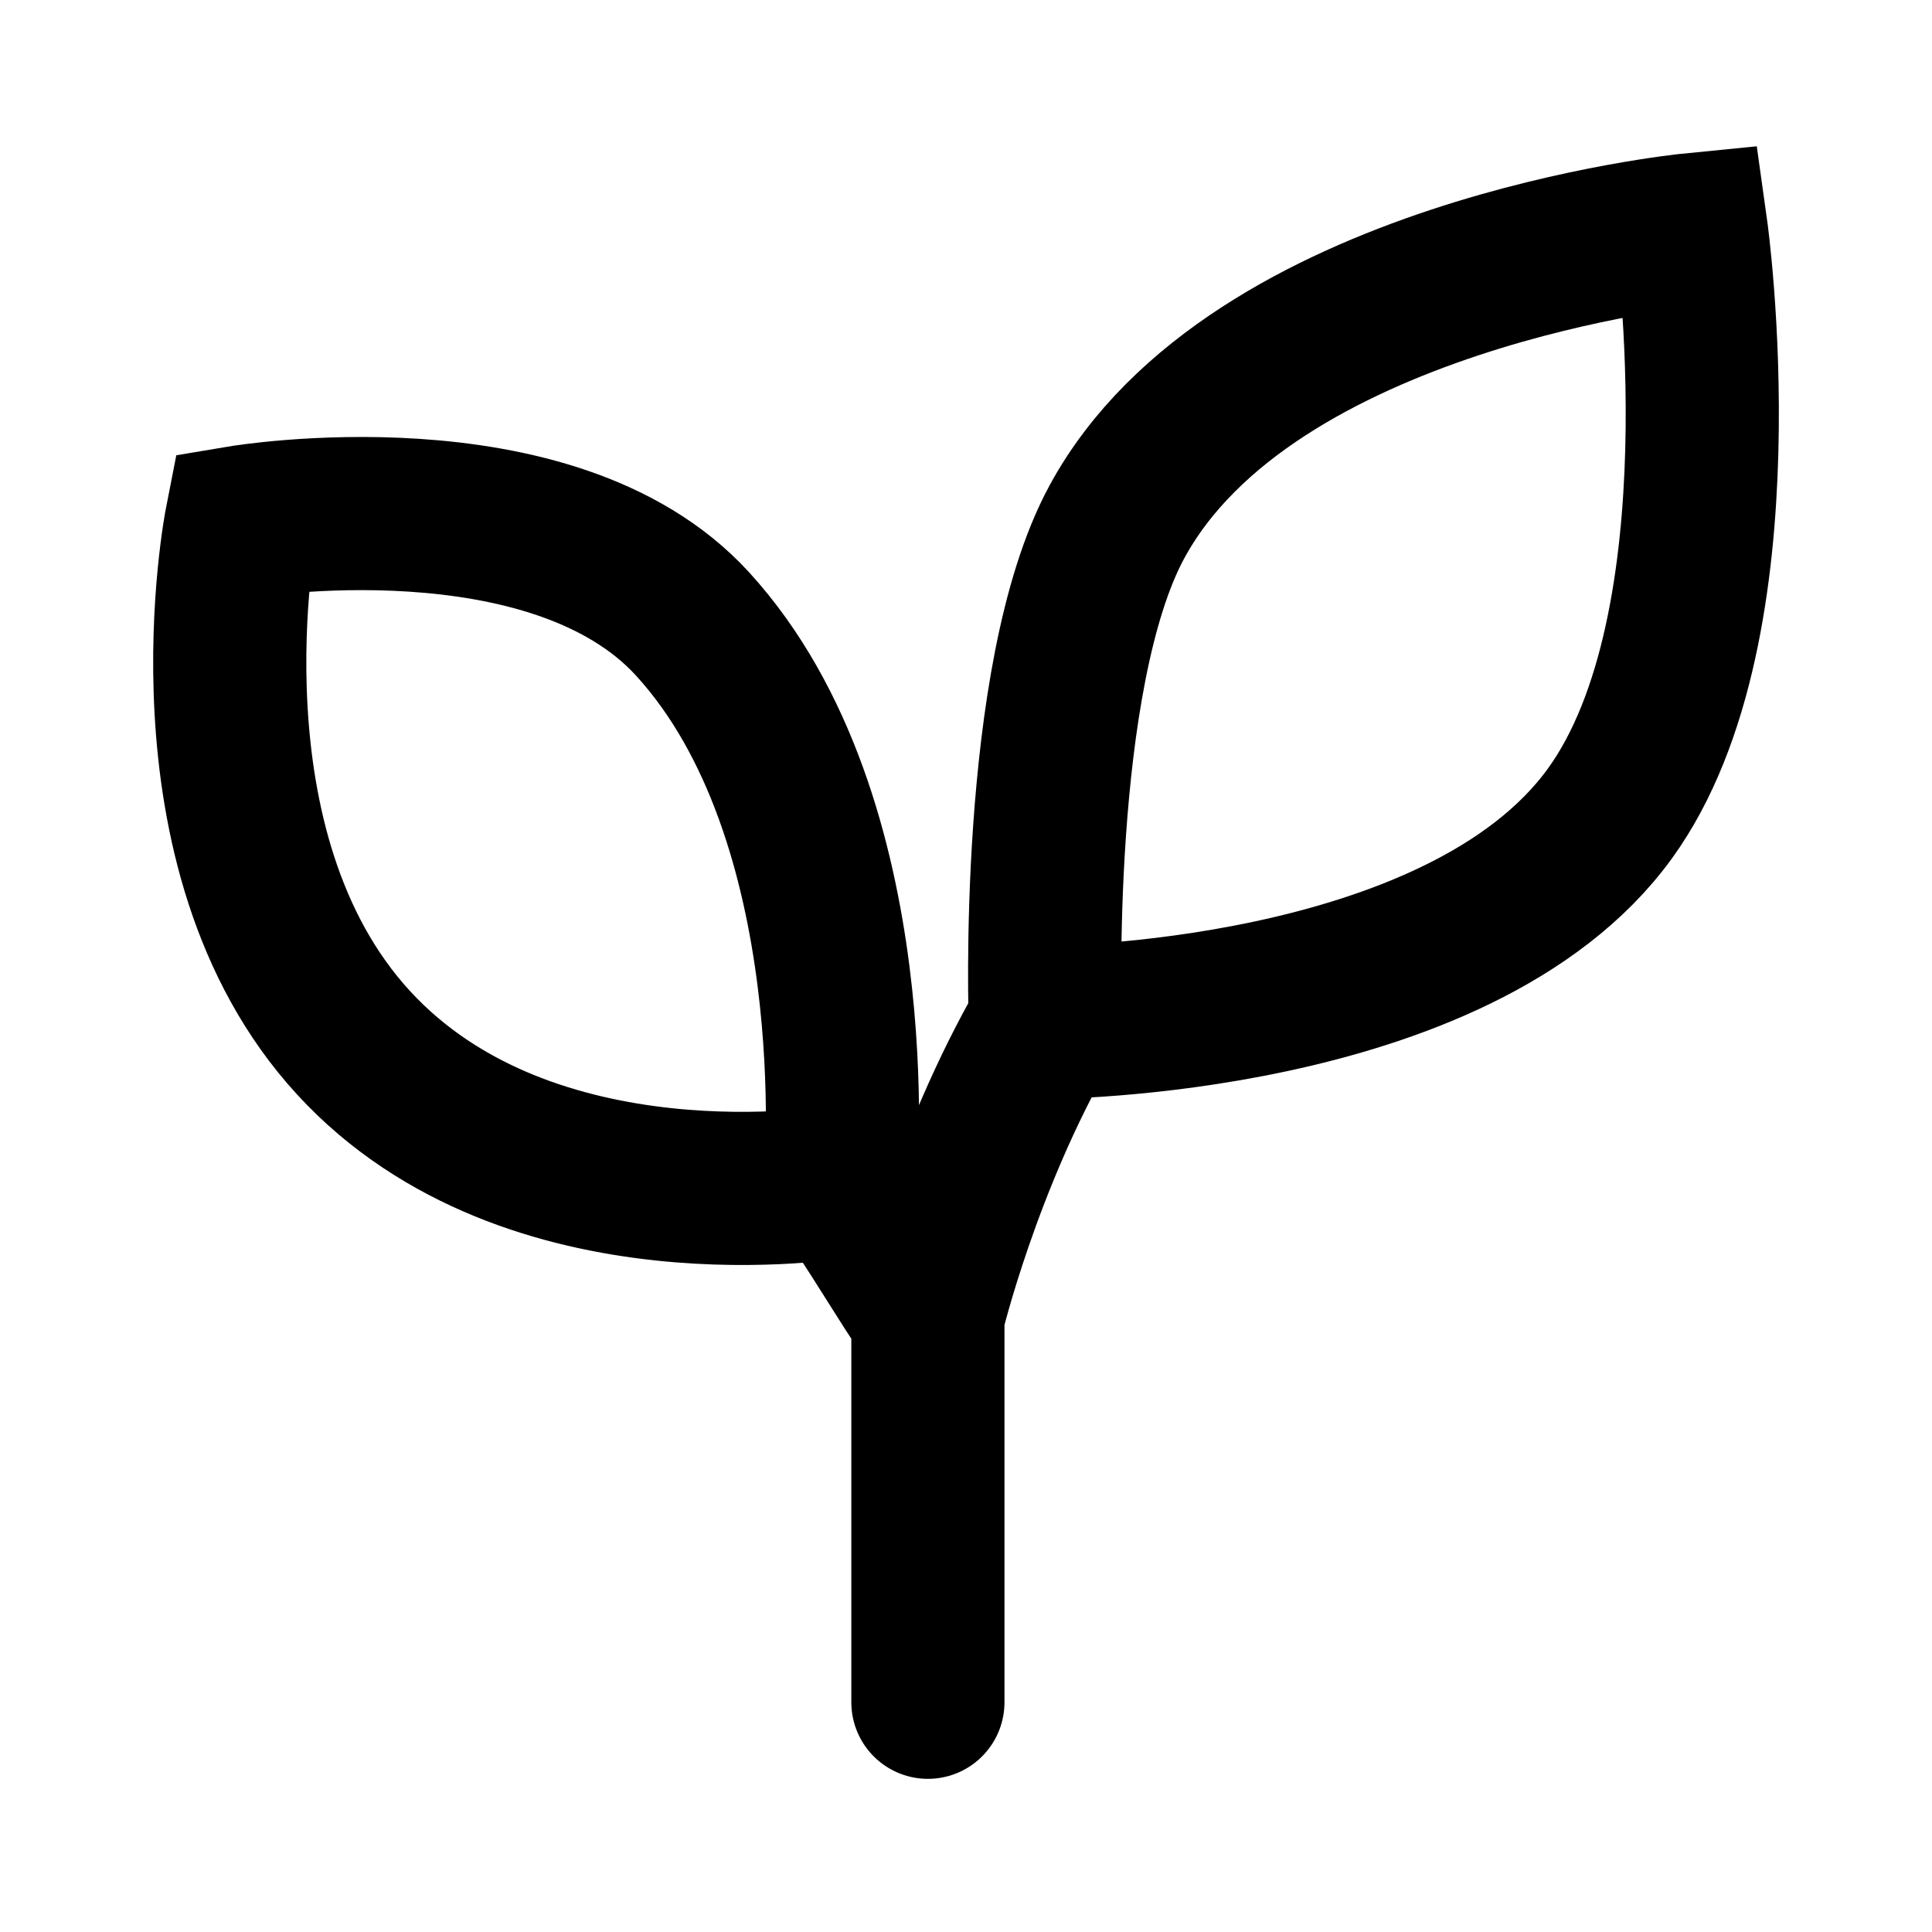
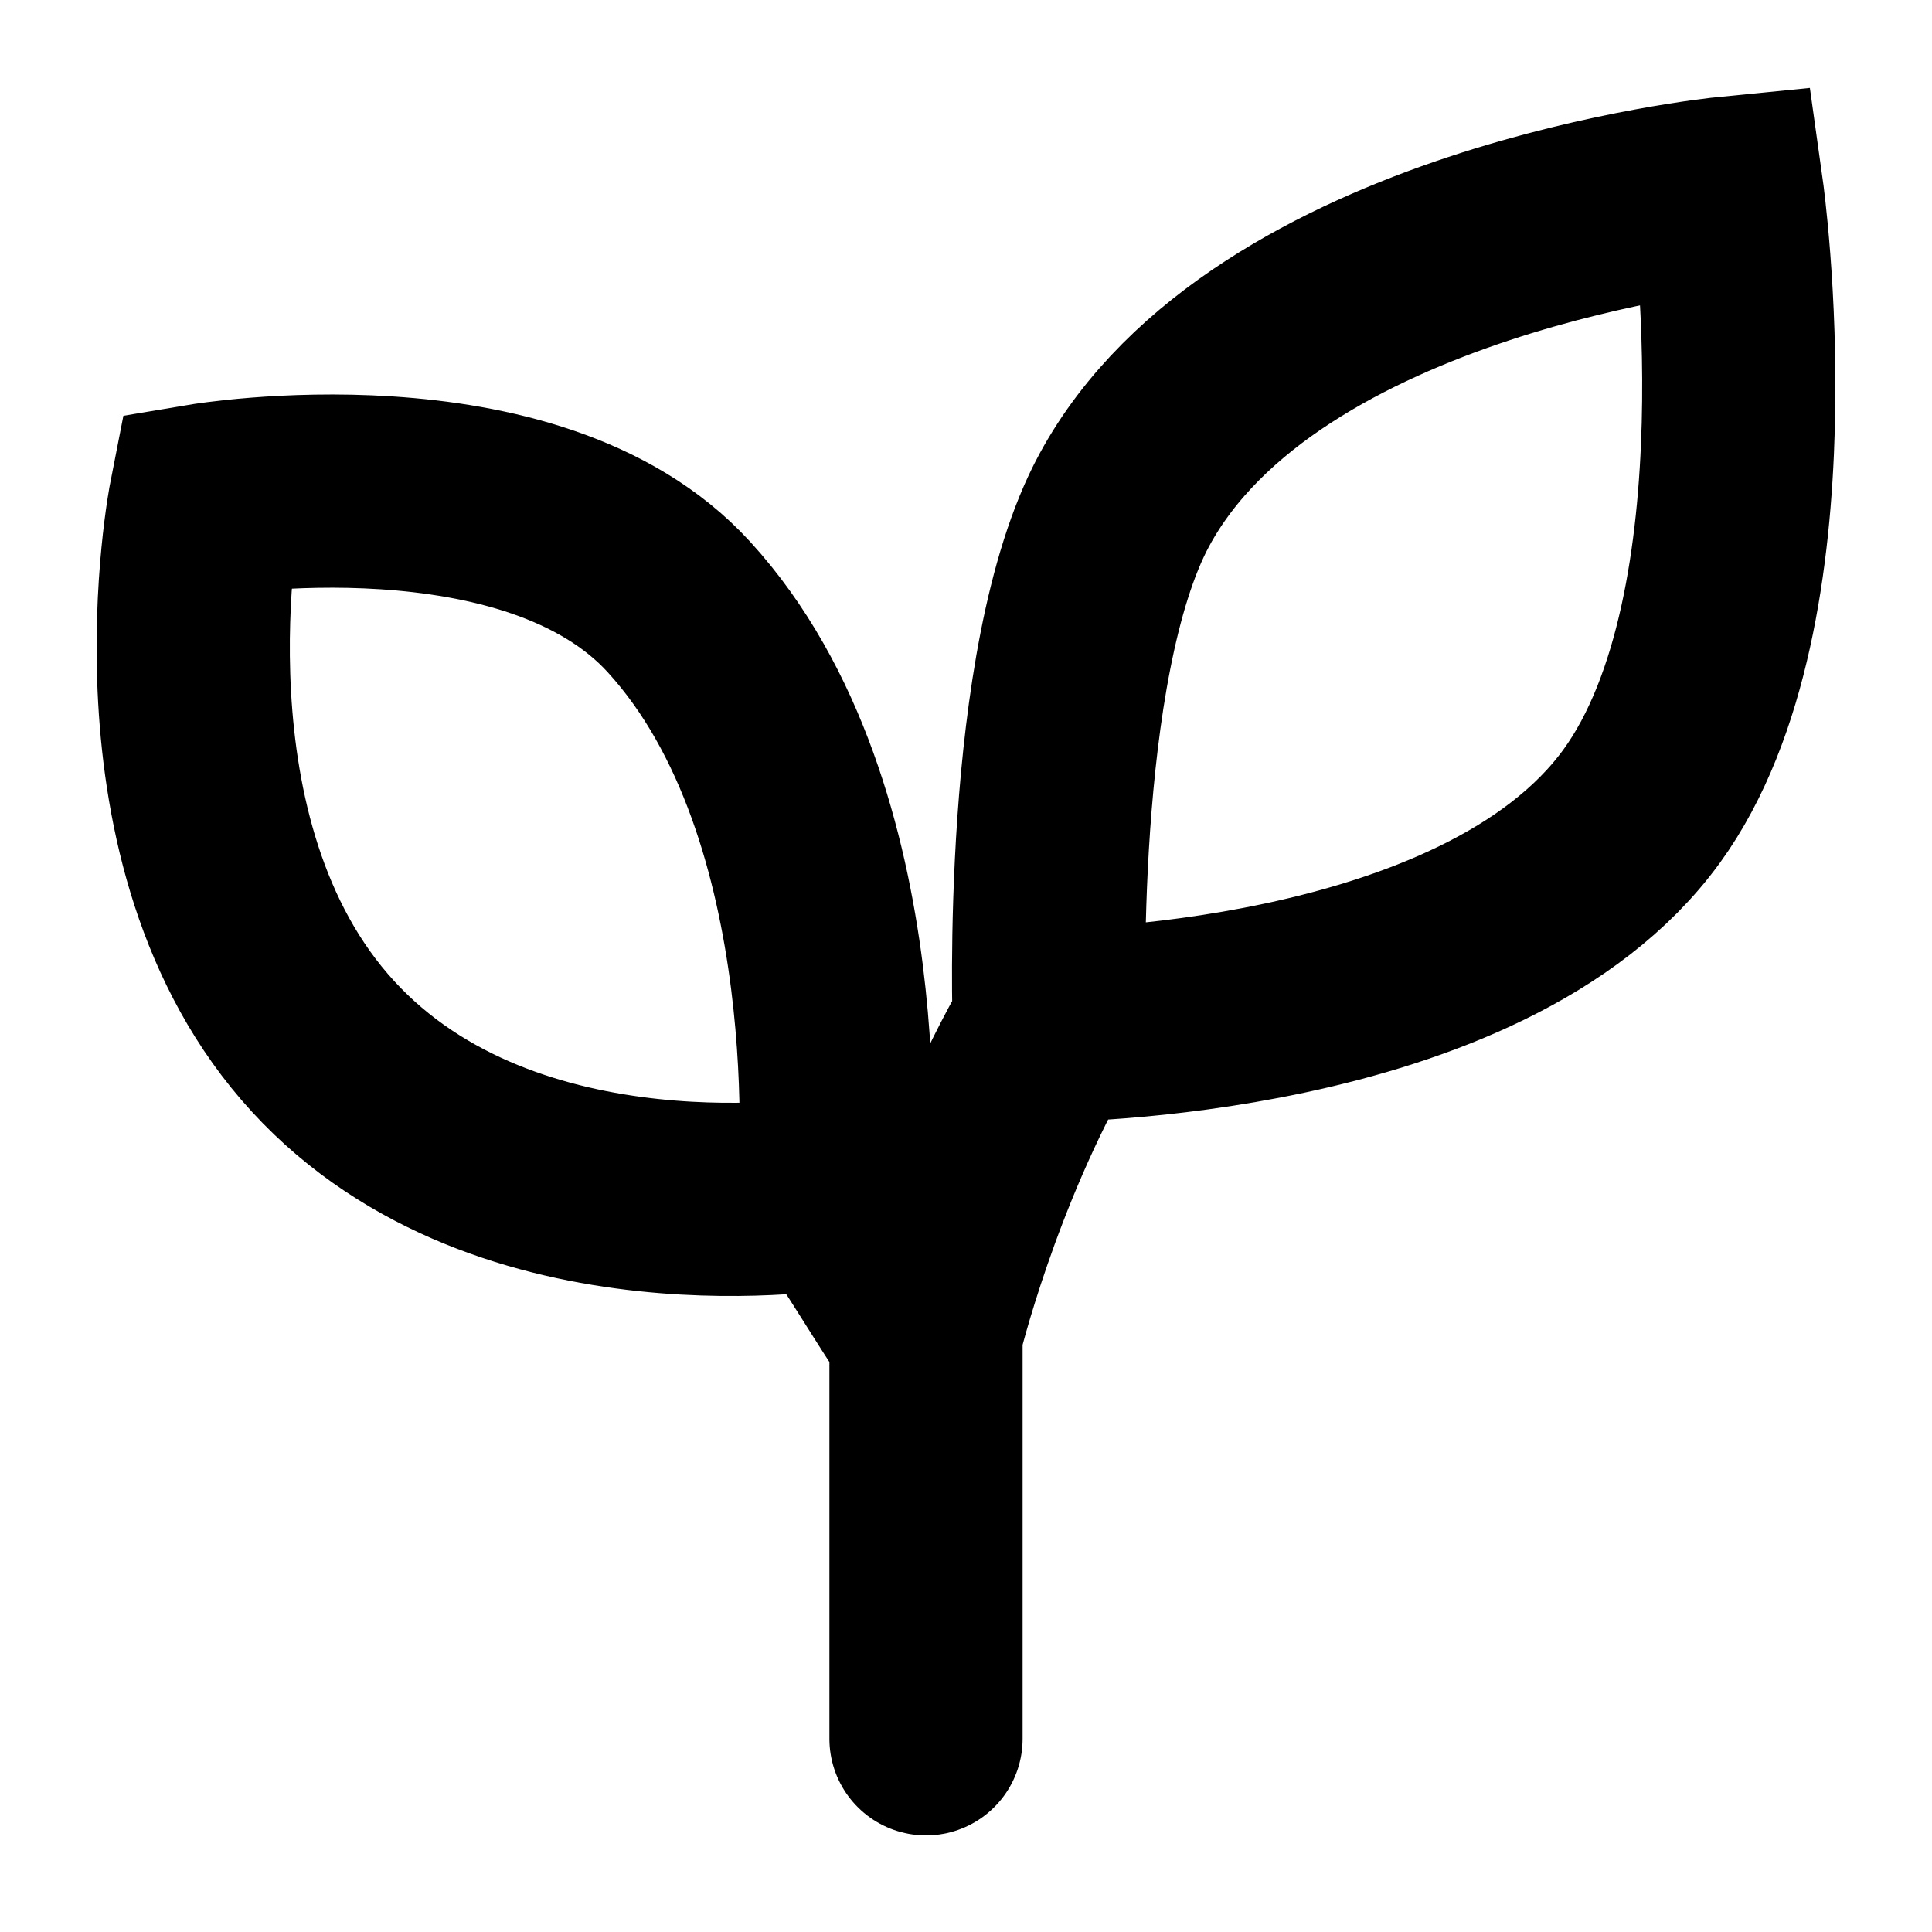
- <svg xmlns="http://www.w3.org/2000/svg" width="100%" height="100%" viewBox="0 0 25.229 25.229" fill="none" stroke="currentColor">
-   <path d="M12.117 22.229C12.117 20.411 12.117 17.176 12.117 17.176M12.117 17.176C12.117 17.176 12.597 15.171 13.65 13.352M12.117 17.176C11.825 16.764 11.379 15.994 10.975 15.43M13.65 13.352C13.65 13.352 13.488 8.84 14.584 6.817C16.344 3.568 22.084 3 22.084 3C22.084 3 22.809 8.163 21.021 10.626C19.043 13.351 13.65 13.352 13.65 13.352ZM10.975 15.43C10.975 15.43 11.378 10.702 9.043 8.147C7.205 6.137 3.15 6.817 3.15 6.817C3.15 6.817 2.308 11.102 4.615 13.615C6.922 16.128 10.975 15.43 10.975 15.43Z" stroke-width="2" stroke-linecap="round" />
+ <svg xmlns="http://www.w3.org/2000/svg" width="20" height="20" viewBox="0 0 20 20" fill="none" stroke="currentColor">
+   <path d="M9.586 18V13.795M9.586 13.795C9.586 13.795 9.986 12.127 10.862 10.614M9.586 13.795C9.343 13.453 8.972 12.812 8.635 12.342M10.862 10.614C10.862 10.614 10.727 6.859 11.639 5.176C13.103 2.473 17.879 2 17.879 2C17.879 2 18.482 6.296 16.995 8.345C15.349 10.612 10.862 10.614 10.862 10.614ZM8.635 12.342C8.635 12.342 8.971 8.408 7.028 6.283C5.499 4.61 2.125 5.176 2.125 5.176C2.125 5.176 1.424 8.741 3.344 10.832C5.263 12.923 8.635 12.342 8.635 12.342Z" stroke-width="2" stroke-linecap="round" />
</svg>
